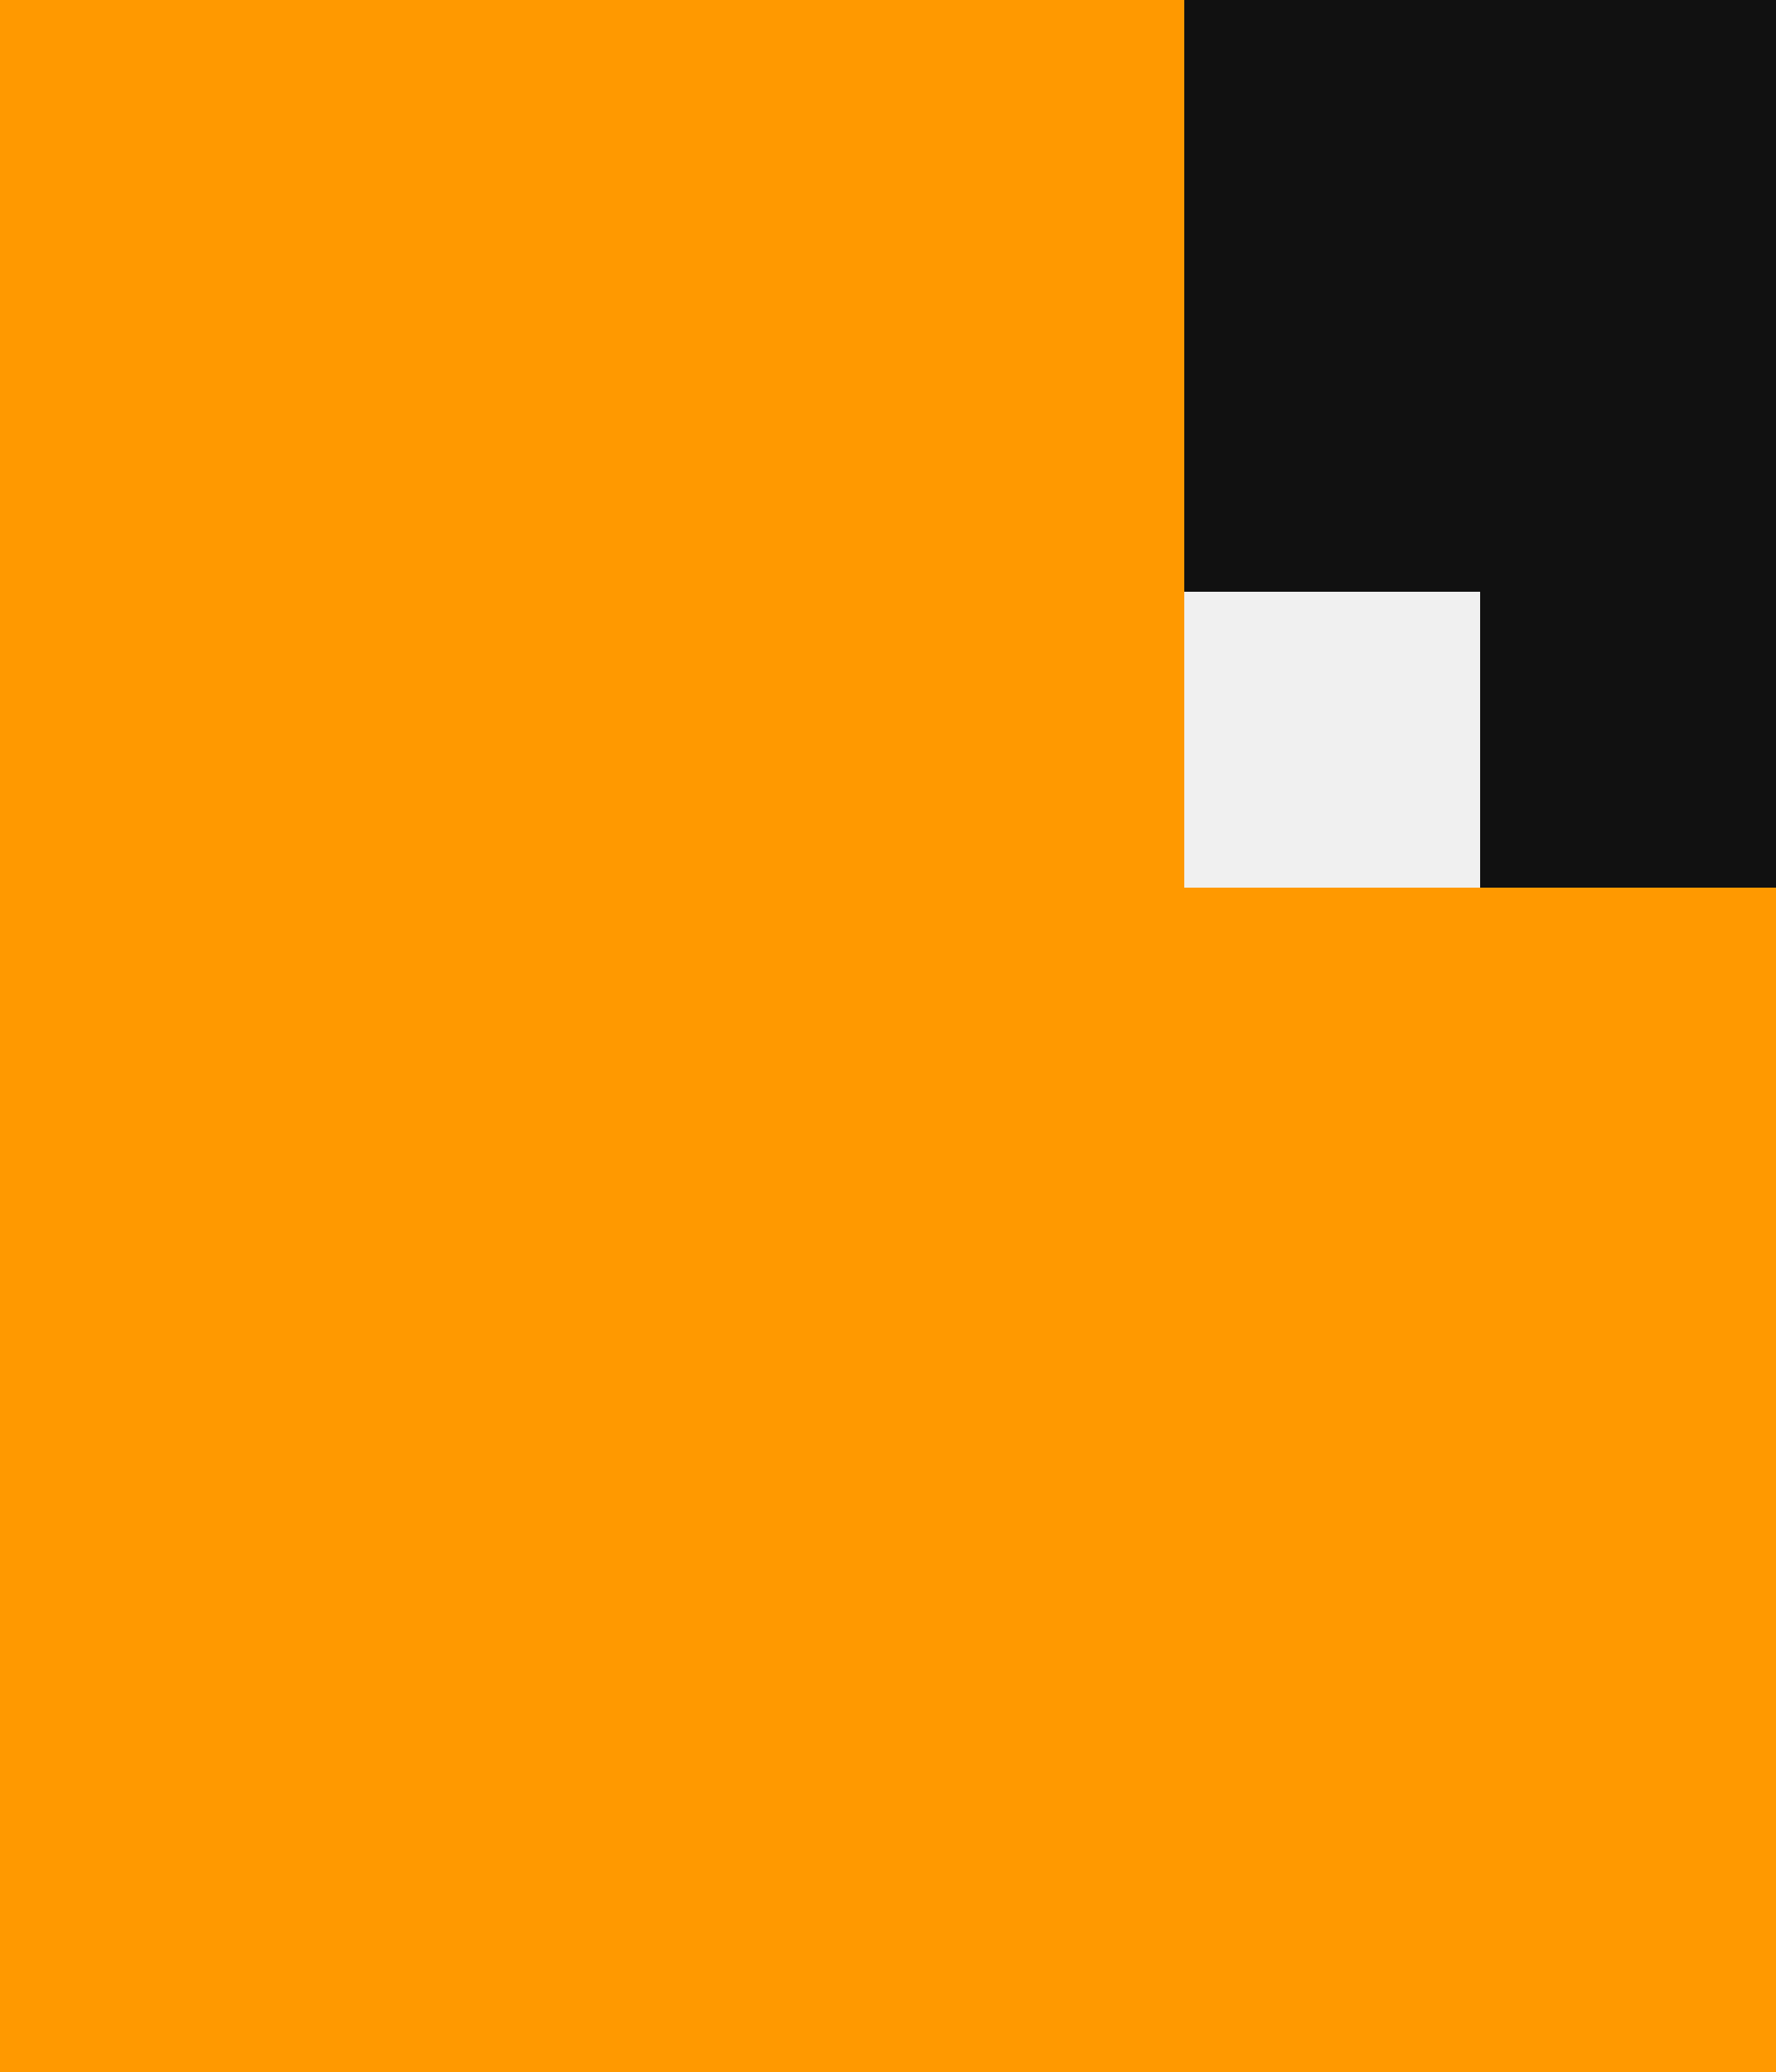
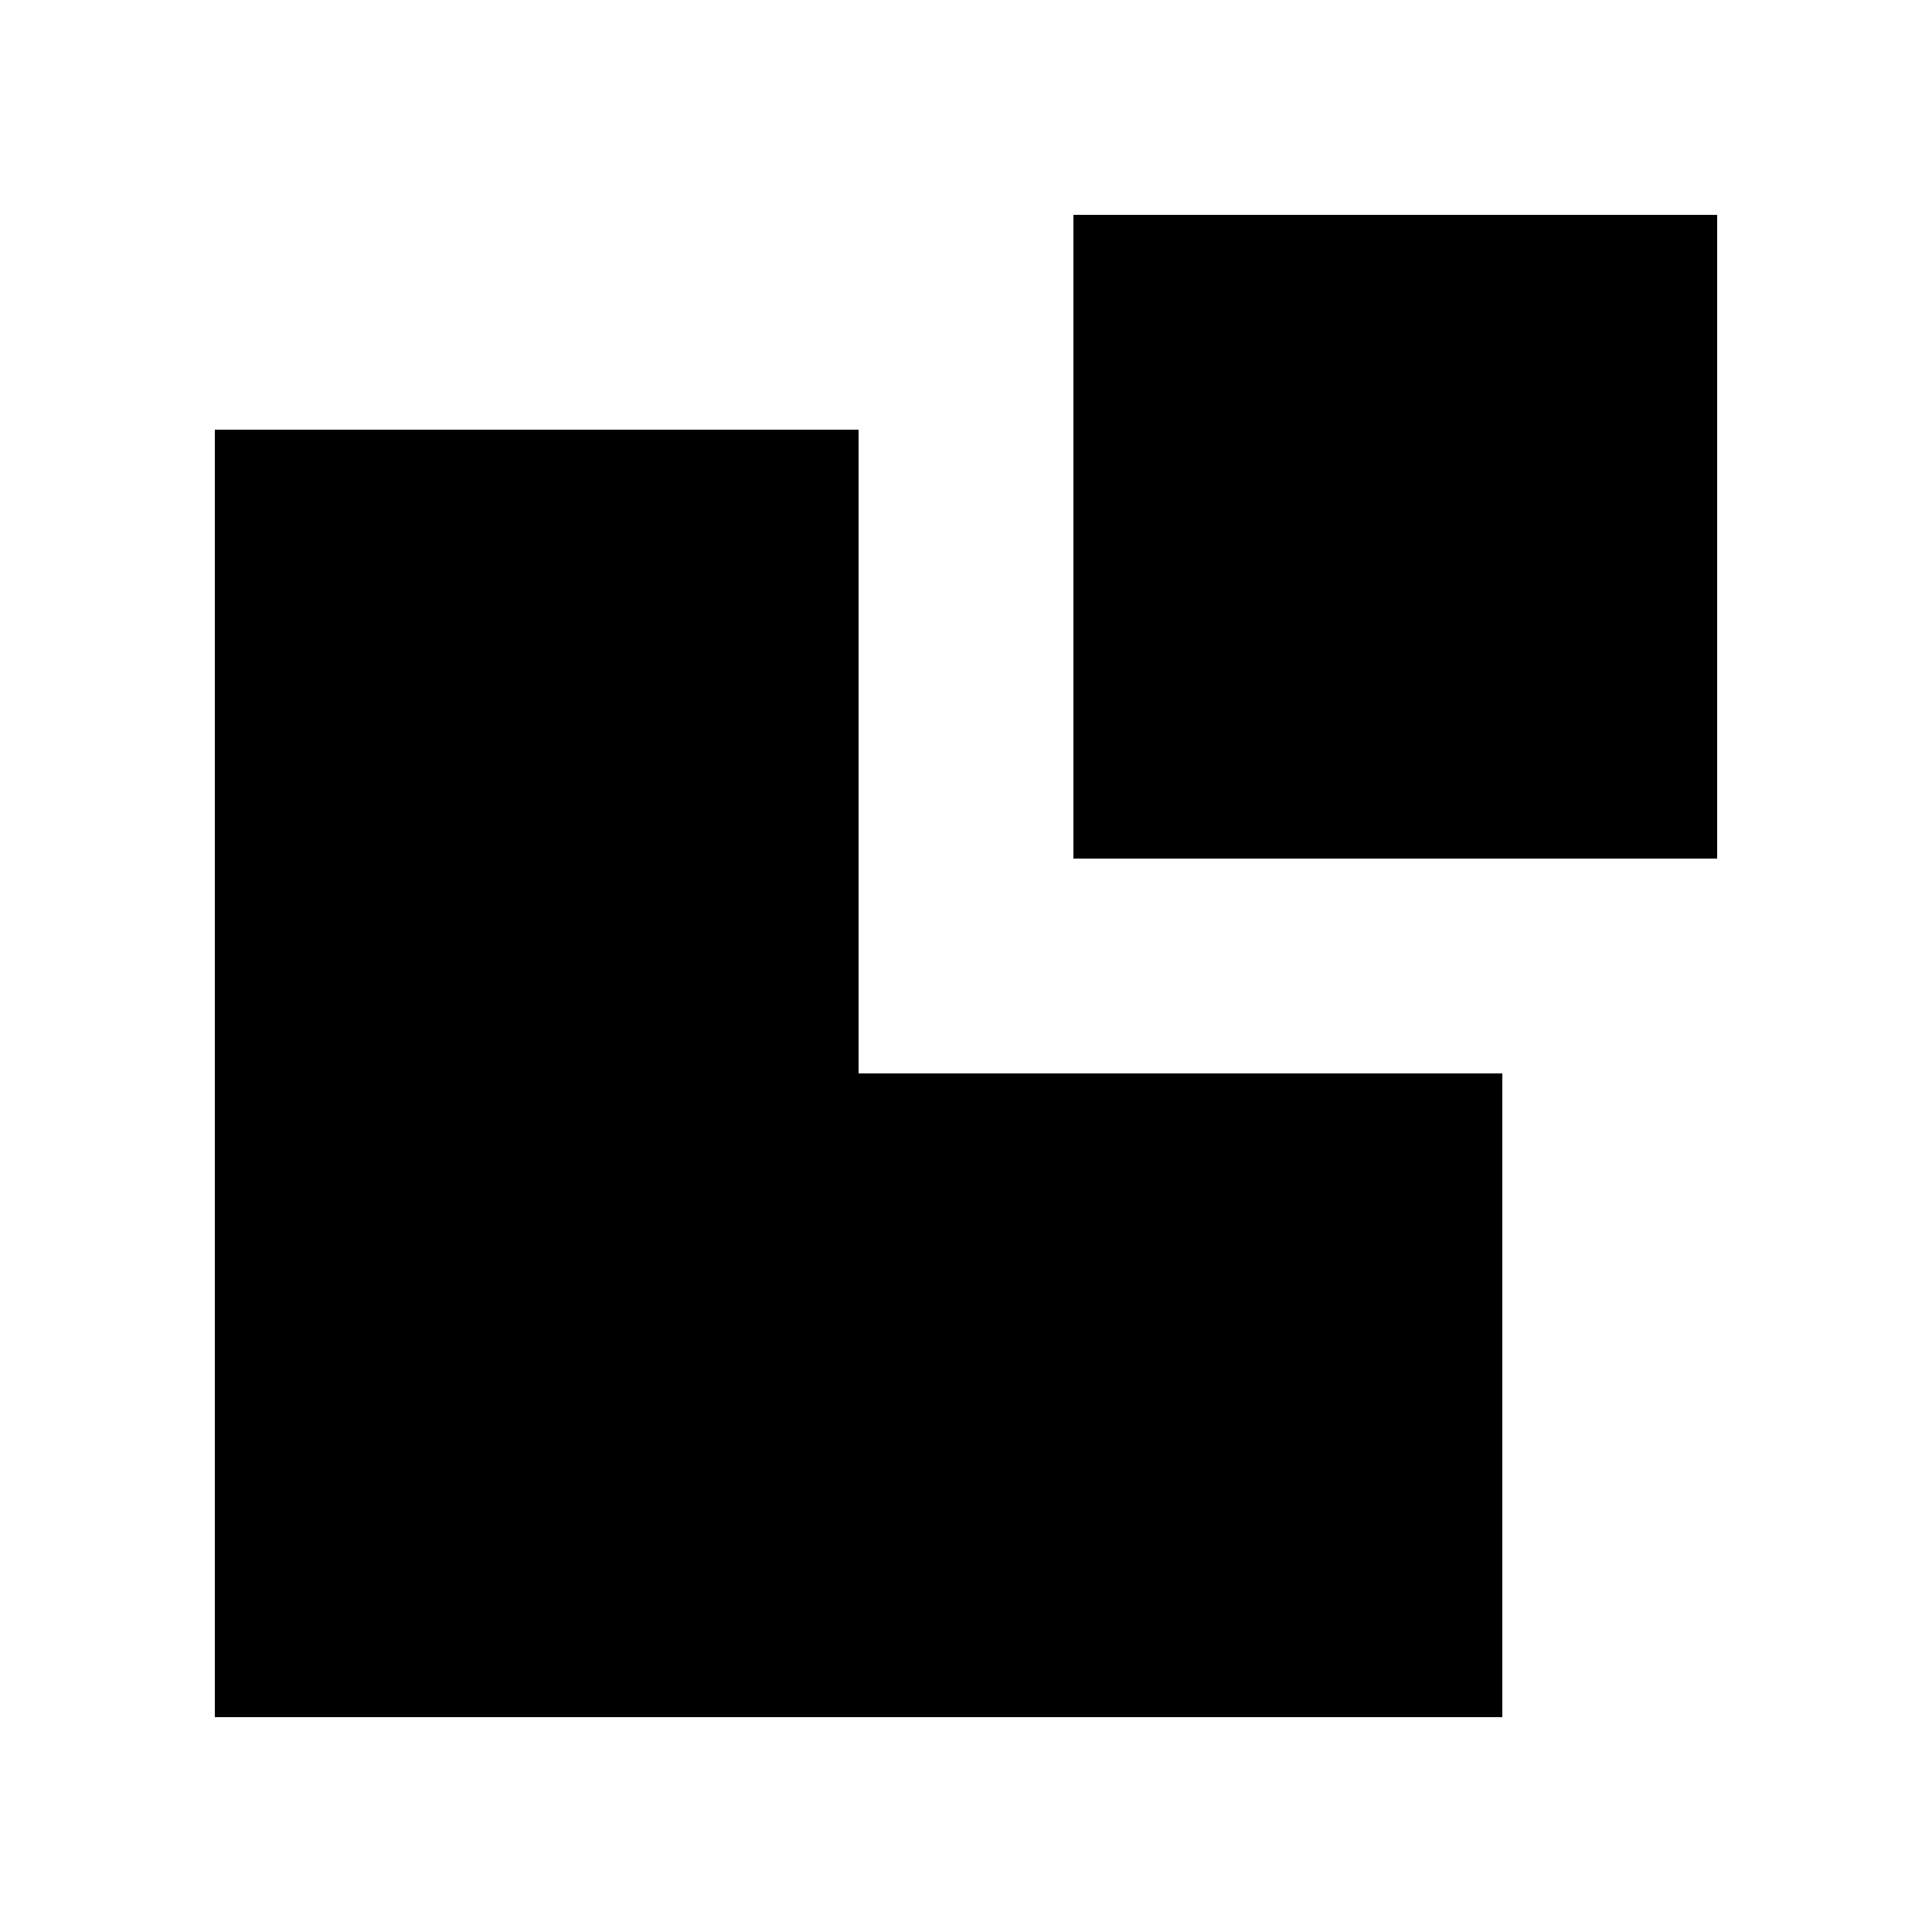
- <svg xmlns="http://www.w3.org/2000/svg" viewBox="0 0 6 7" shape-rendering="crispEdges">
-   <rect x="0" y="0" width="4" height="7" fill="#ff9900" />
-   <rect x="4" y="3" width="2" height="4" fill="#ff9900" />
-   <rect x="4" y="0" width="2" height="2" fill="#111111" />
-   <rect x="5" y="2" width="1" height="1" fill="#111111" />
+ <svg xmlns="http://www.w3.org/2000/svg" viewBox="0 0 9 9" shape-rendering="crispEdges">
+   <rect width="9" height="9" fill="#ffffff" />
+   <g fill="#000000">
+     <rect x="1" y="2" width="3" height="3" />
+     <rect x="1" y="5" width="3" height="3" />
+     <rect x="4" y="5" width="3" height="3" />
+     <rect x="5" y="1" width="3" height="3" />
+   </g>
</svg>
